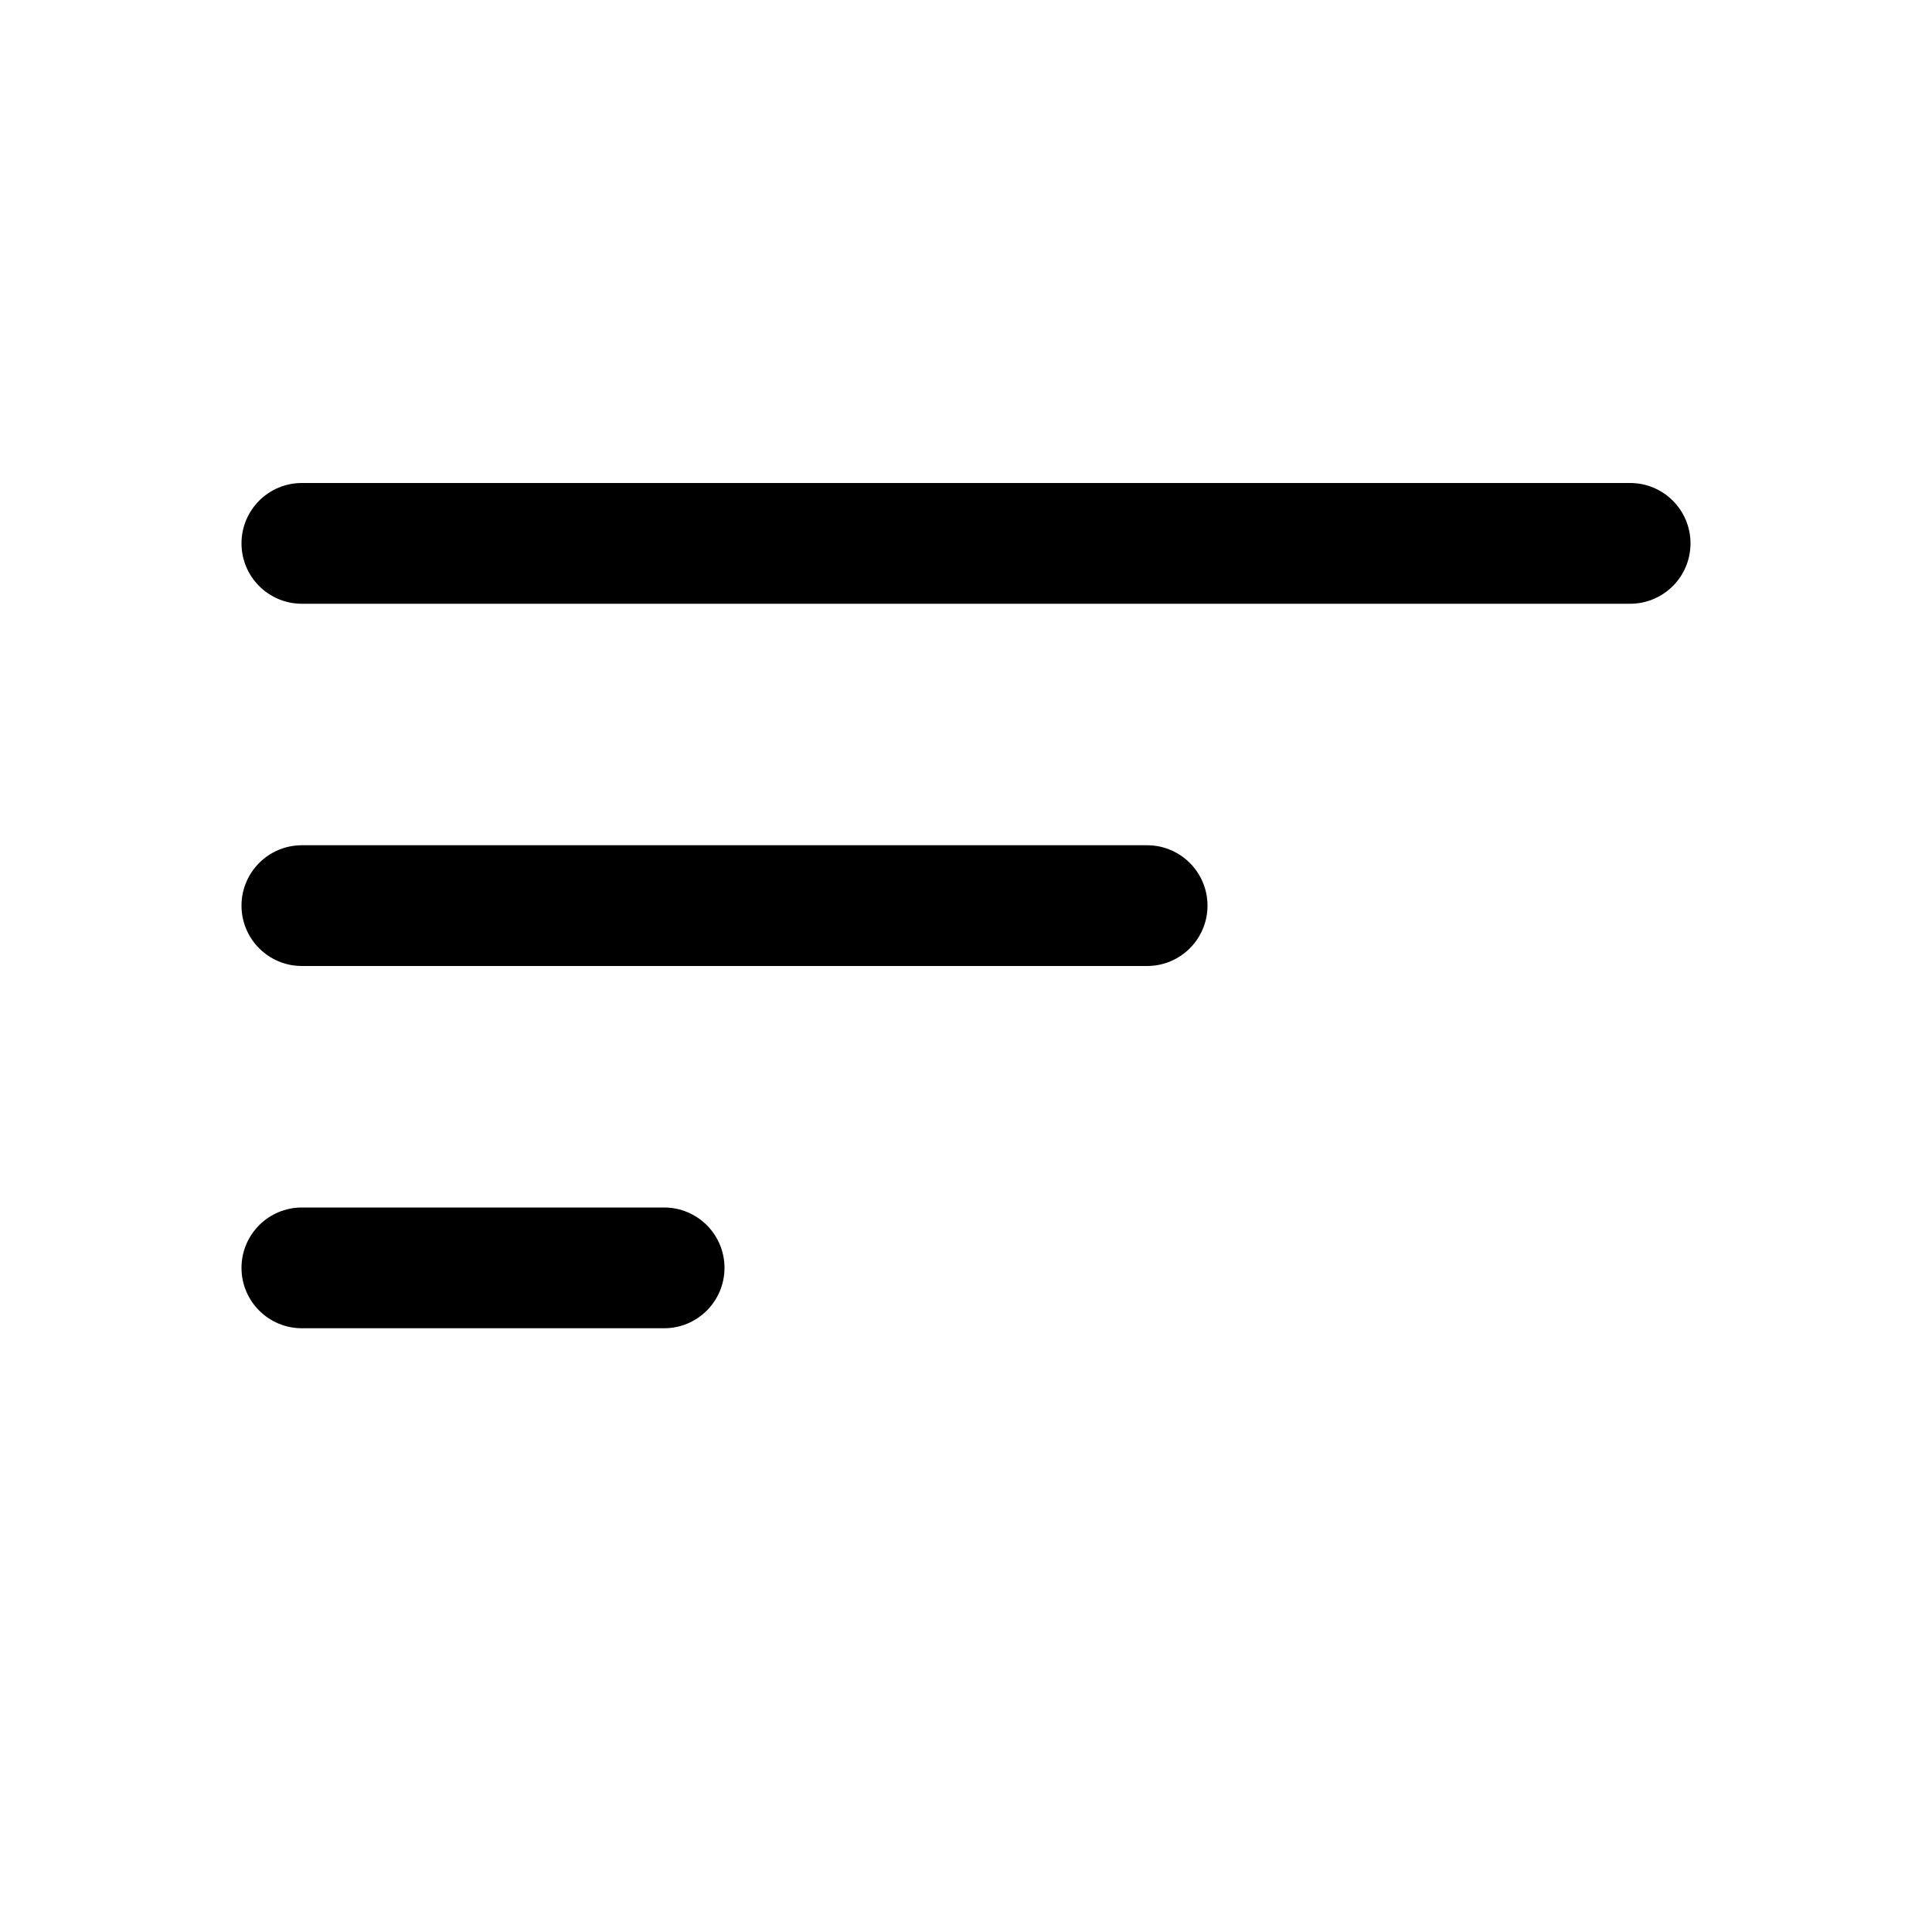
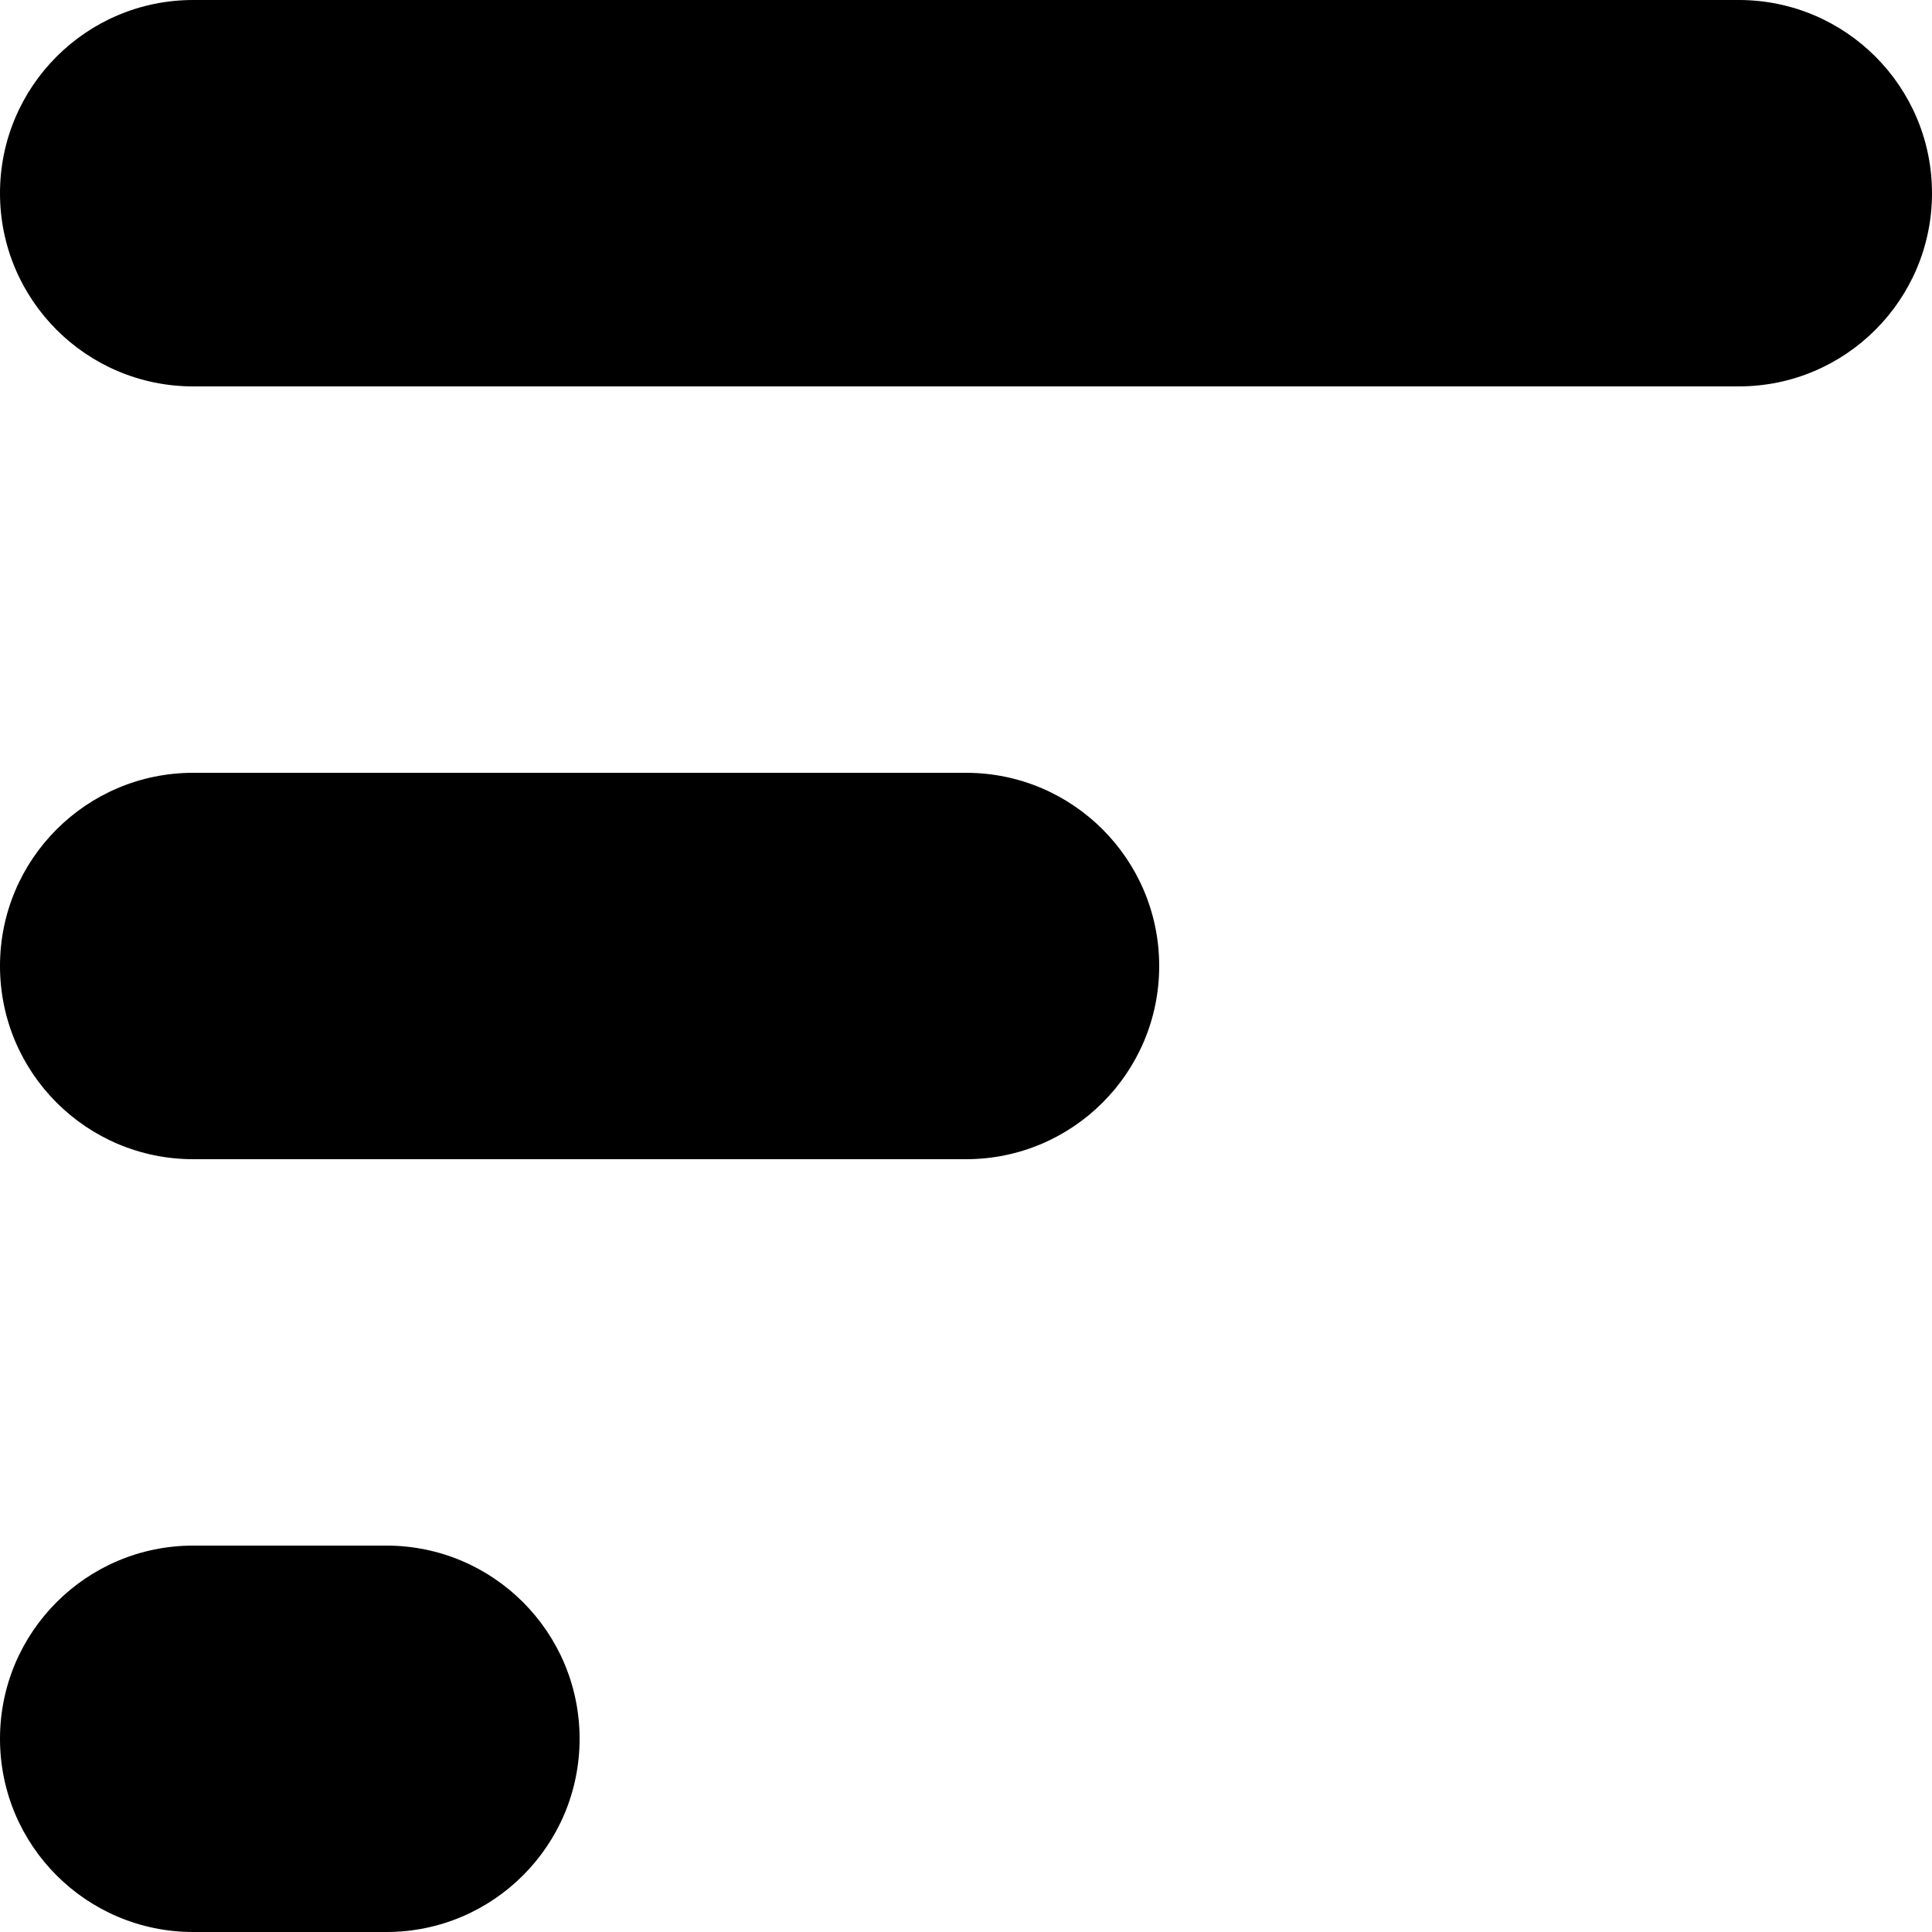
- <svg xmlns="http://www.w3.org/2000/svg" width="16" height="16" fill="currentColor" class="bi bi-filter-left" viewBox="0 0 16 16">
-   <path d="M2 10.5a.5.5 0 0 1 .5-.5h3a.5.5 0 0 1 0 1h-3a.5.5 0 0 1-.5-.5m0-3a.5.5 0 0 1 .5-.5h7a.5.5 0 0 1 0 1h-7a.5.5 0 0 1-.5-.5m0-3a.5.5 0 0 1 .5-.5h11a.5.5 0 0 1 0 1h-11a.5.5 0 0 1-.5-.5" />
+ <svg xmlns="http://www.w3.org/2000/svg" id="Layer_1" data-name="Layer 1" viewBox="0 0 100 100">
+   <rect x="0" y="0" width="100" height="20" rx="10" ry="10" />
+   <rect x="0" y="40" width="60" height="20" rx="10" ry="10" />
+   <rect x="0" y="80" width="30" height="20" rx="10" ry="10" />
</svg>
